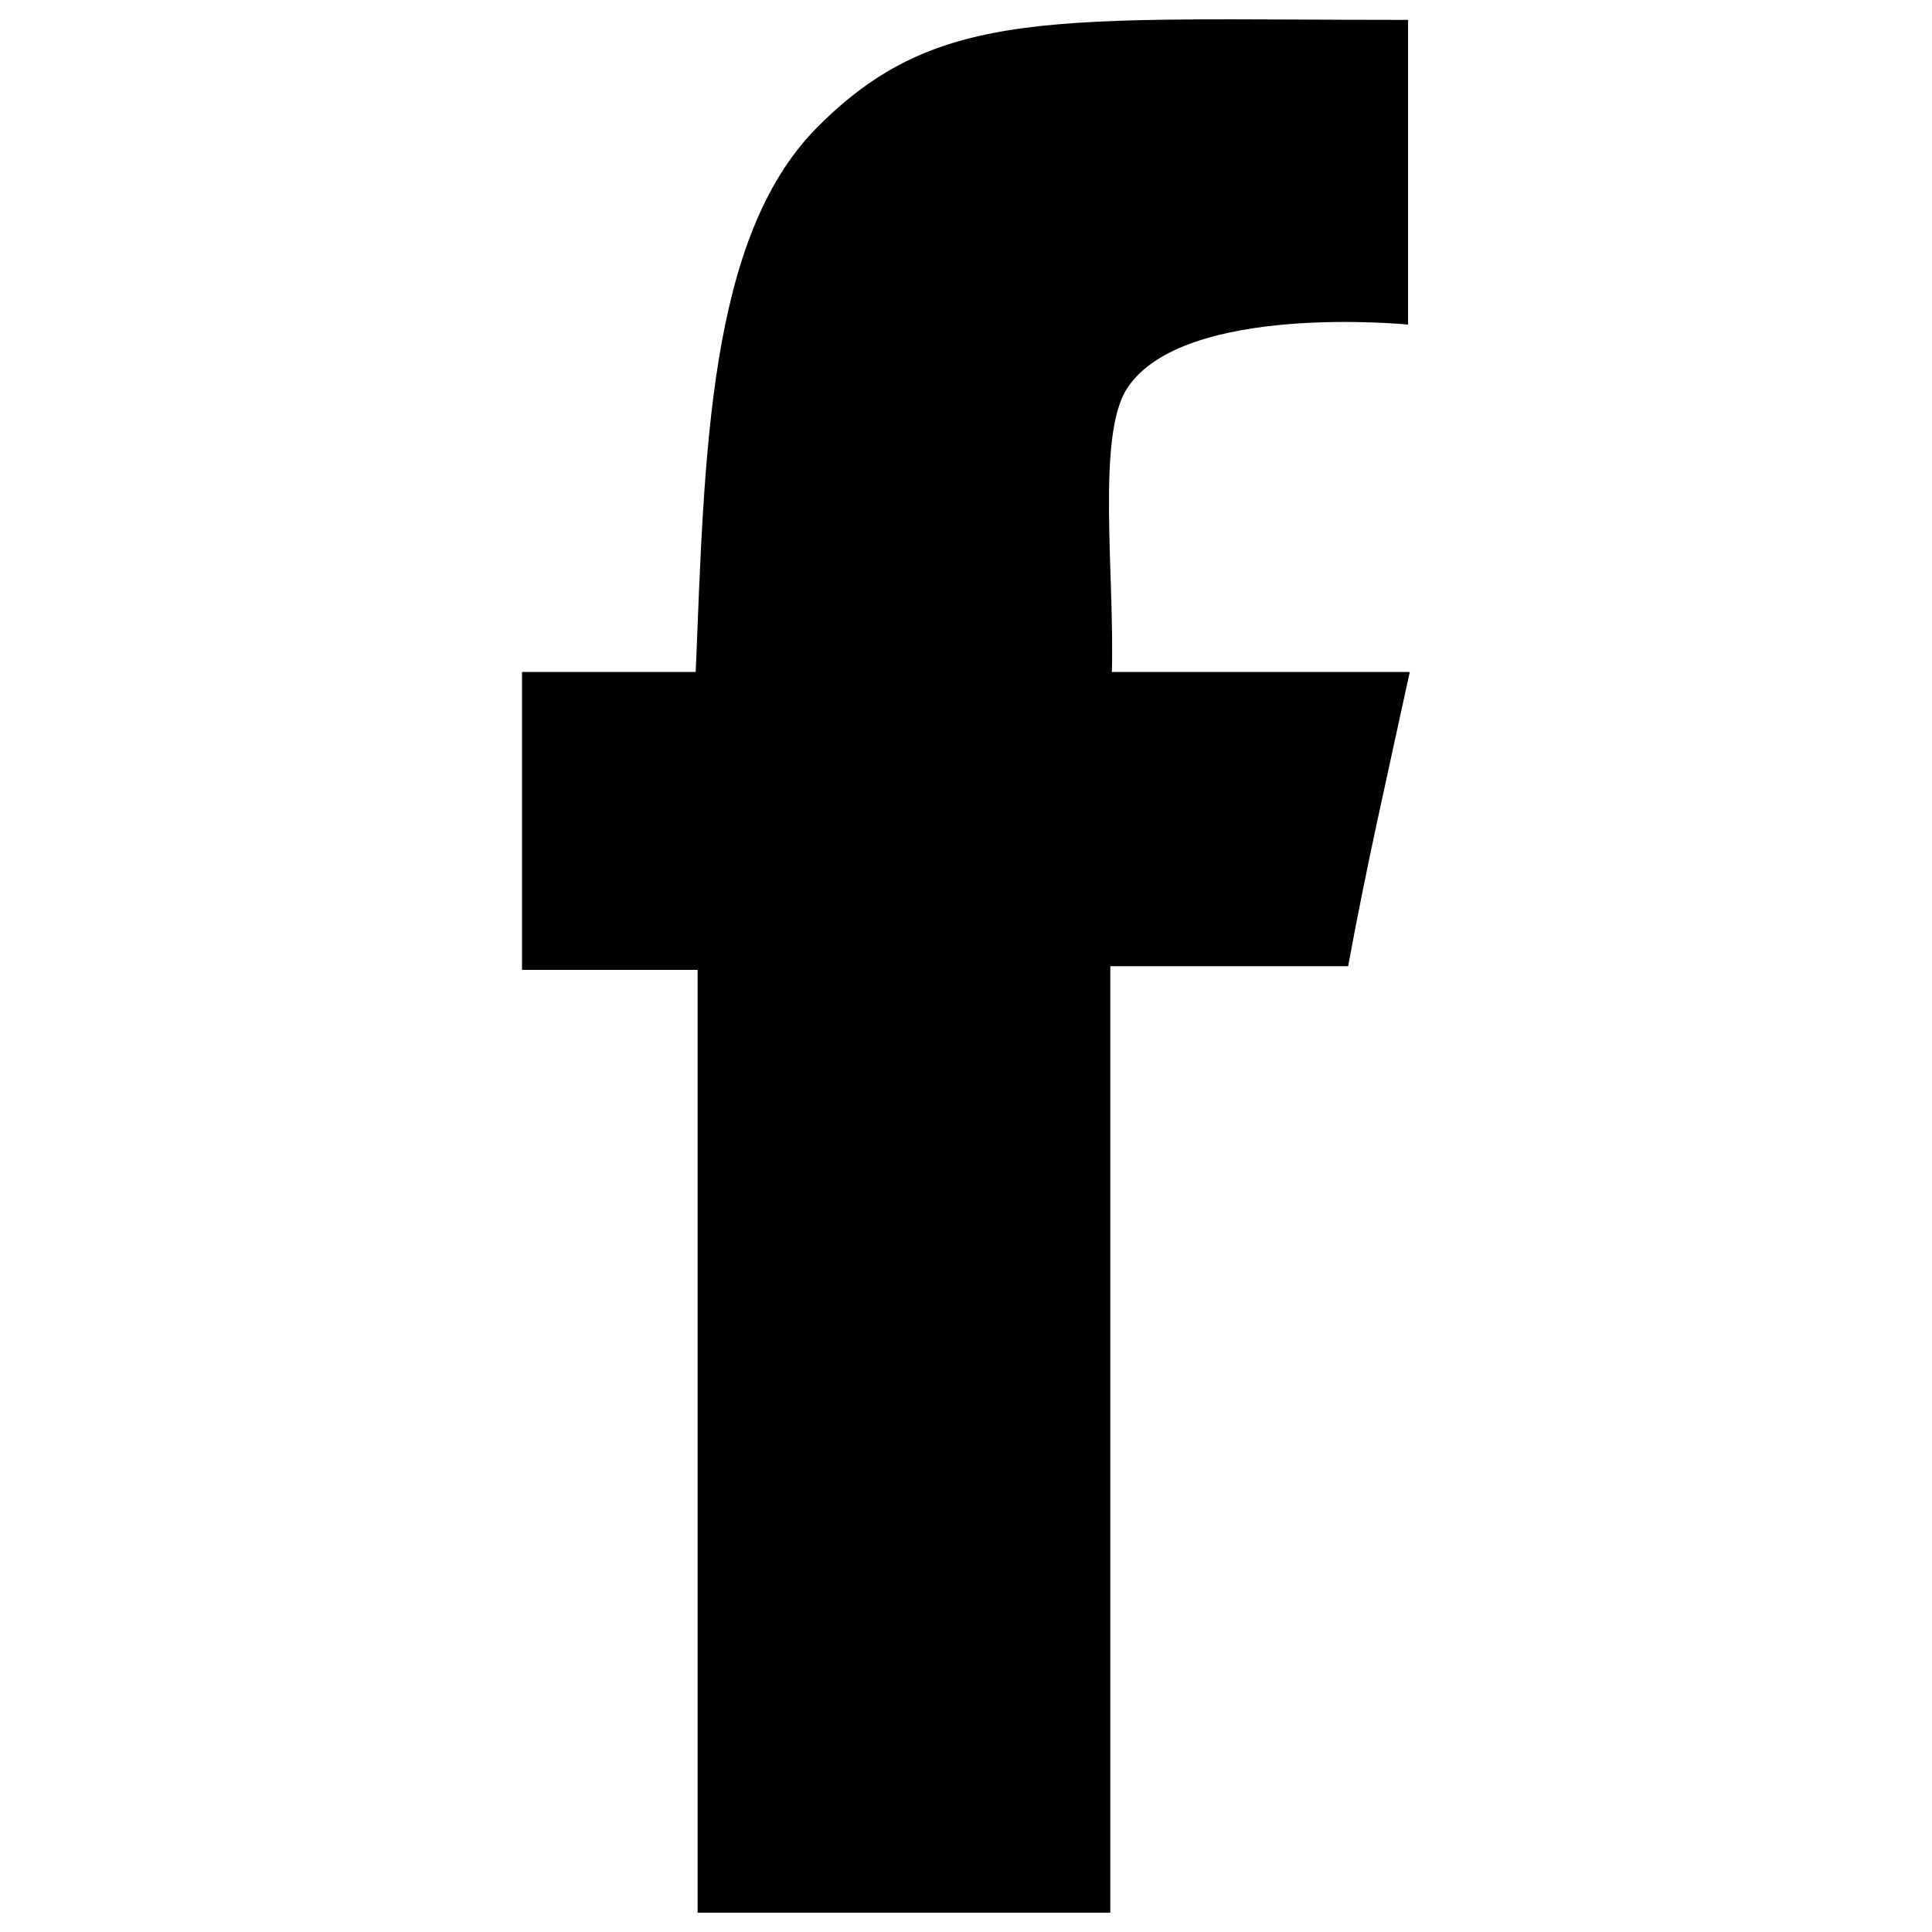
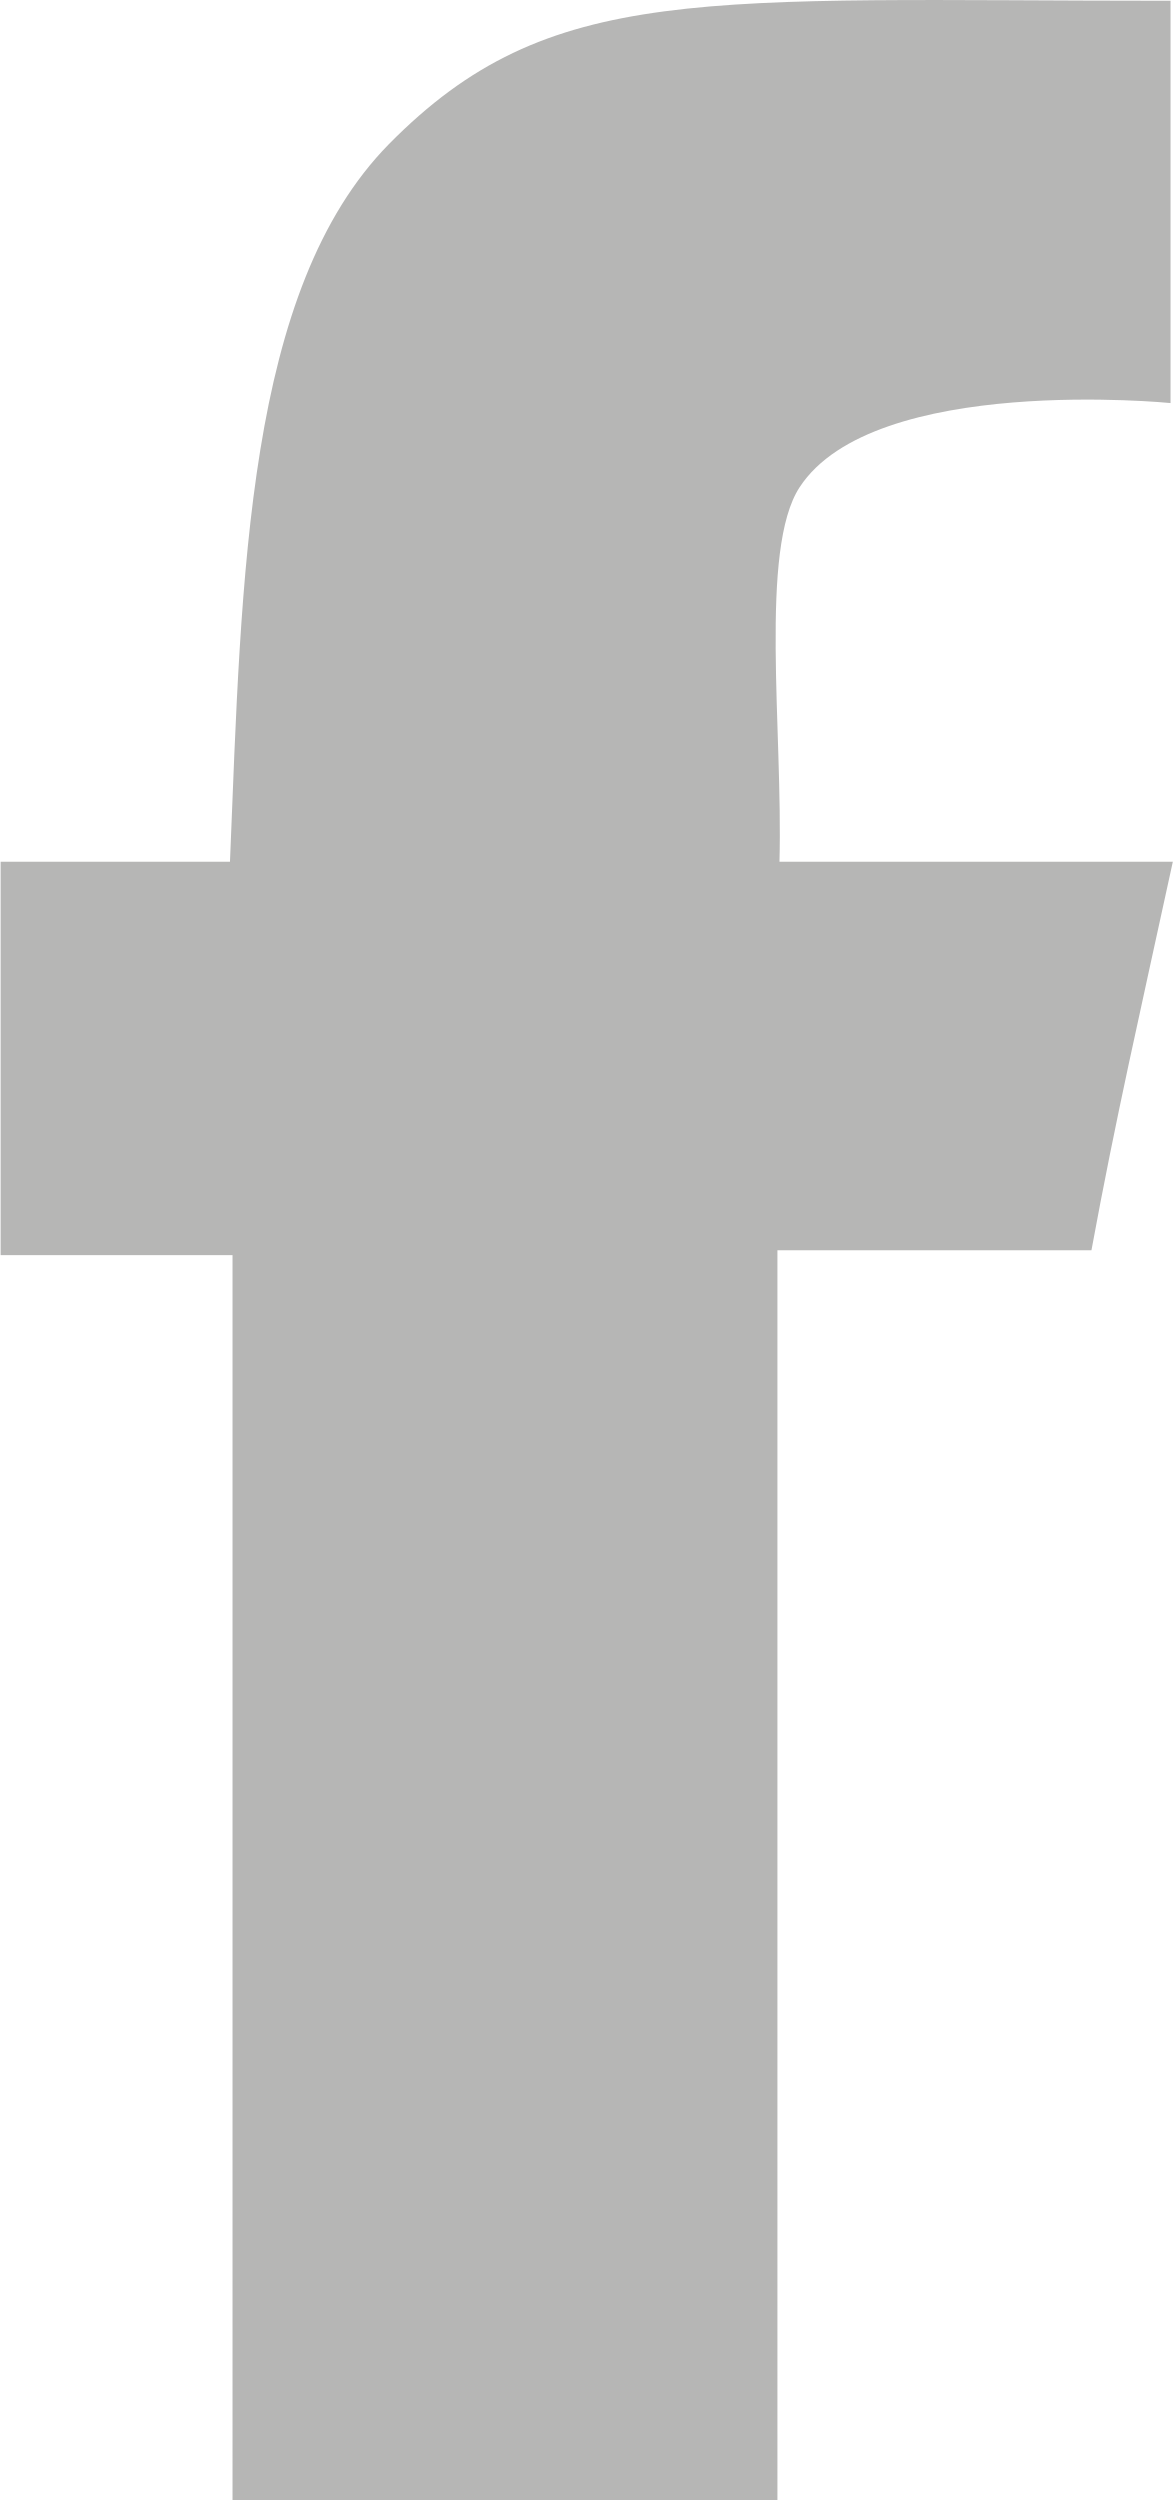
- <svg xmlns="http://www.w3.org/2000/svg" version="1.1" x="0px" y="0px" viewBox="0 0 1000 1000" enable-background="new 0 0 1000 1000" xml:space="preserve">
+ <svg xmlns="http://www.w3.org/2000/svg" version="1.1" id="Layer_1" x="0px" y="0px" viewBox="0 0 460 980" style="enable-background:new 0 0 460 980;" xml:space="preserve">
+   <style type="text/css">
+ 	.st0{fill:#B6B6B5;}
+ </style>
  <g>
-     <path d="M728.8,10.3V168c0,0-116.3-11.6-145.4,33c-15.9,24.3-6.5,95.6-7.9,146.8h154.2c-13,59.9-22.4,100.5-31.9,152.3H574.7V990H361.1c0-151,0-327.3,0-488h-90.9V347.8h89.9c4.6-112.7,6.4-224.4,62.3-281.3C485.4,2.6,545.4,10.3,728.8,10.3" />
+     <path class="st0" d="M458.85,0.3V158c0,0-116.3-11.6-145.4,33c-15.9,24.3-6.5,95.6-7.9,146.8h154.2c-13,59.9-22.4,100.5-31.9,152.3   h-123.1V980H91.15c0-151,0-327.3,0-488H0.25V337.8h89.9c4.6-112.7,6.4-224.4,62.3-281.3C215.45-7.4,275.45,0.3,458.85,0.3" />
  </g>
</svg>
